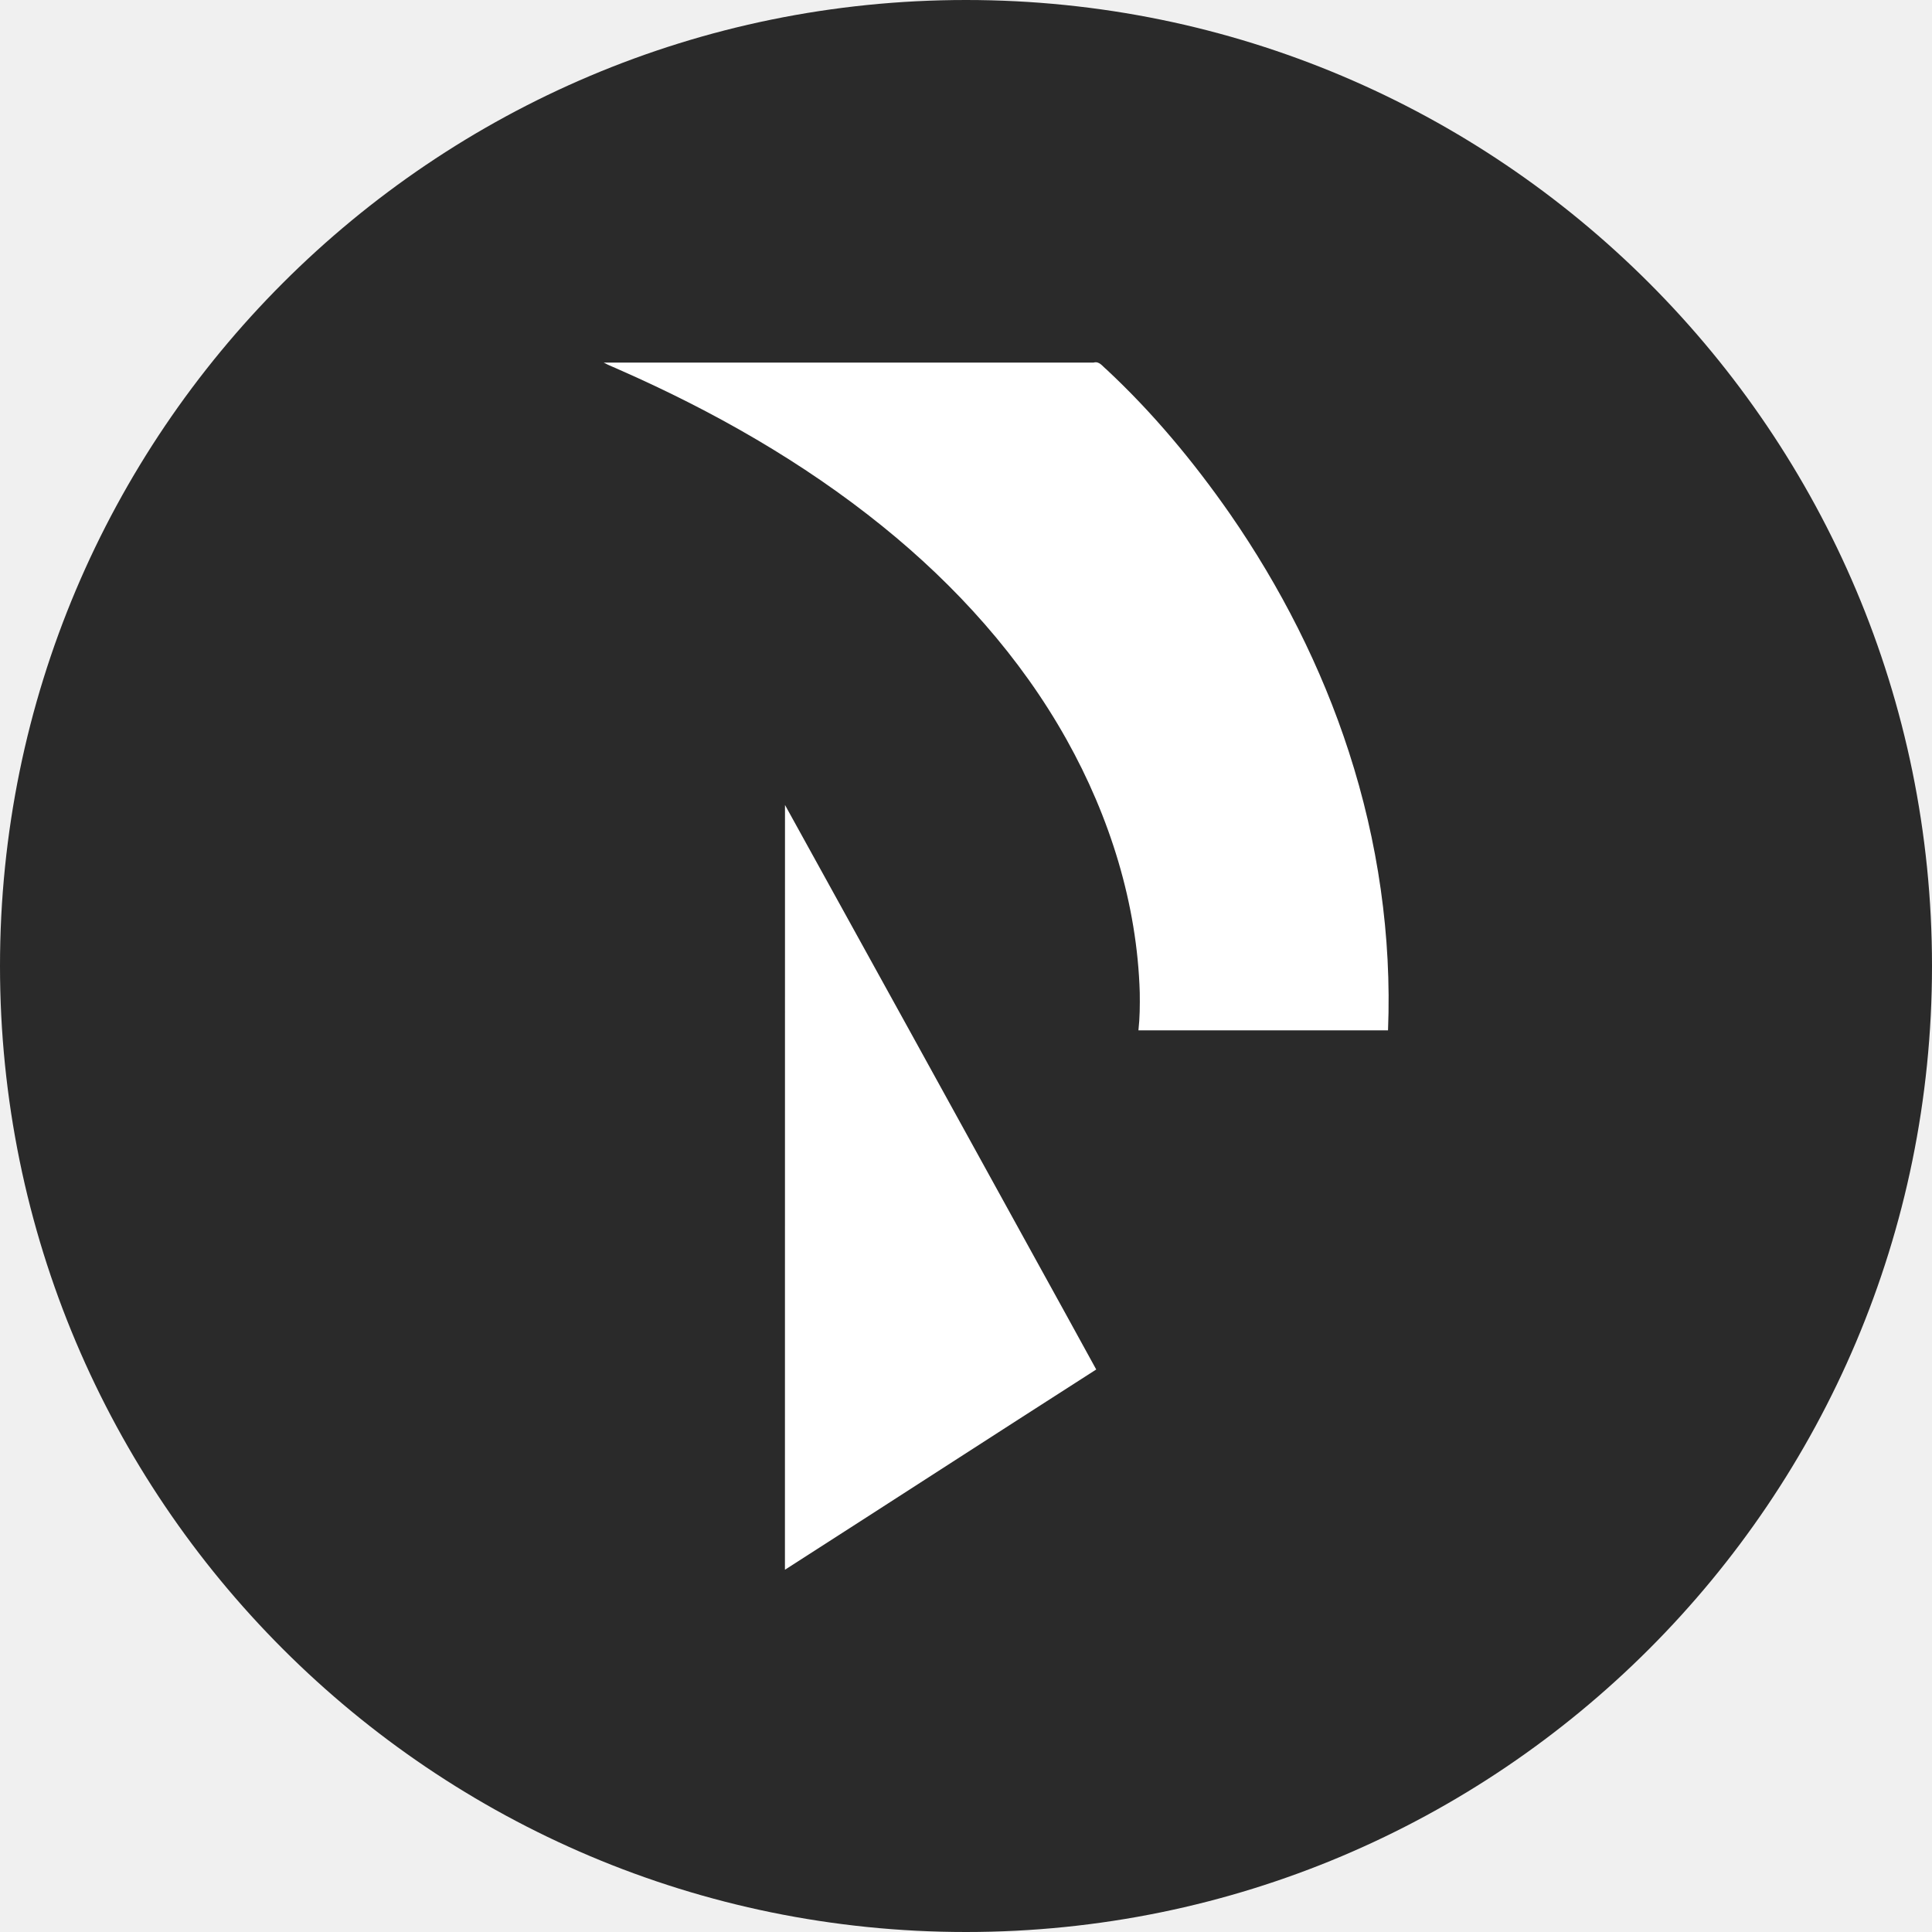
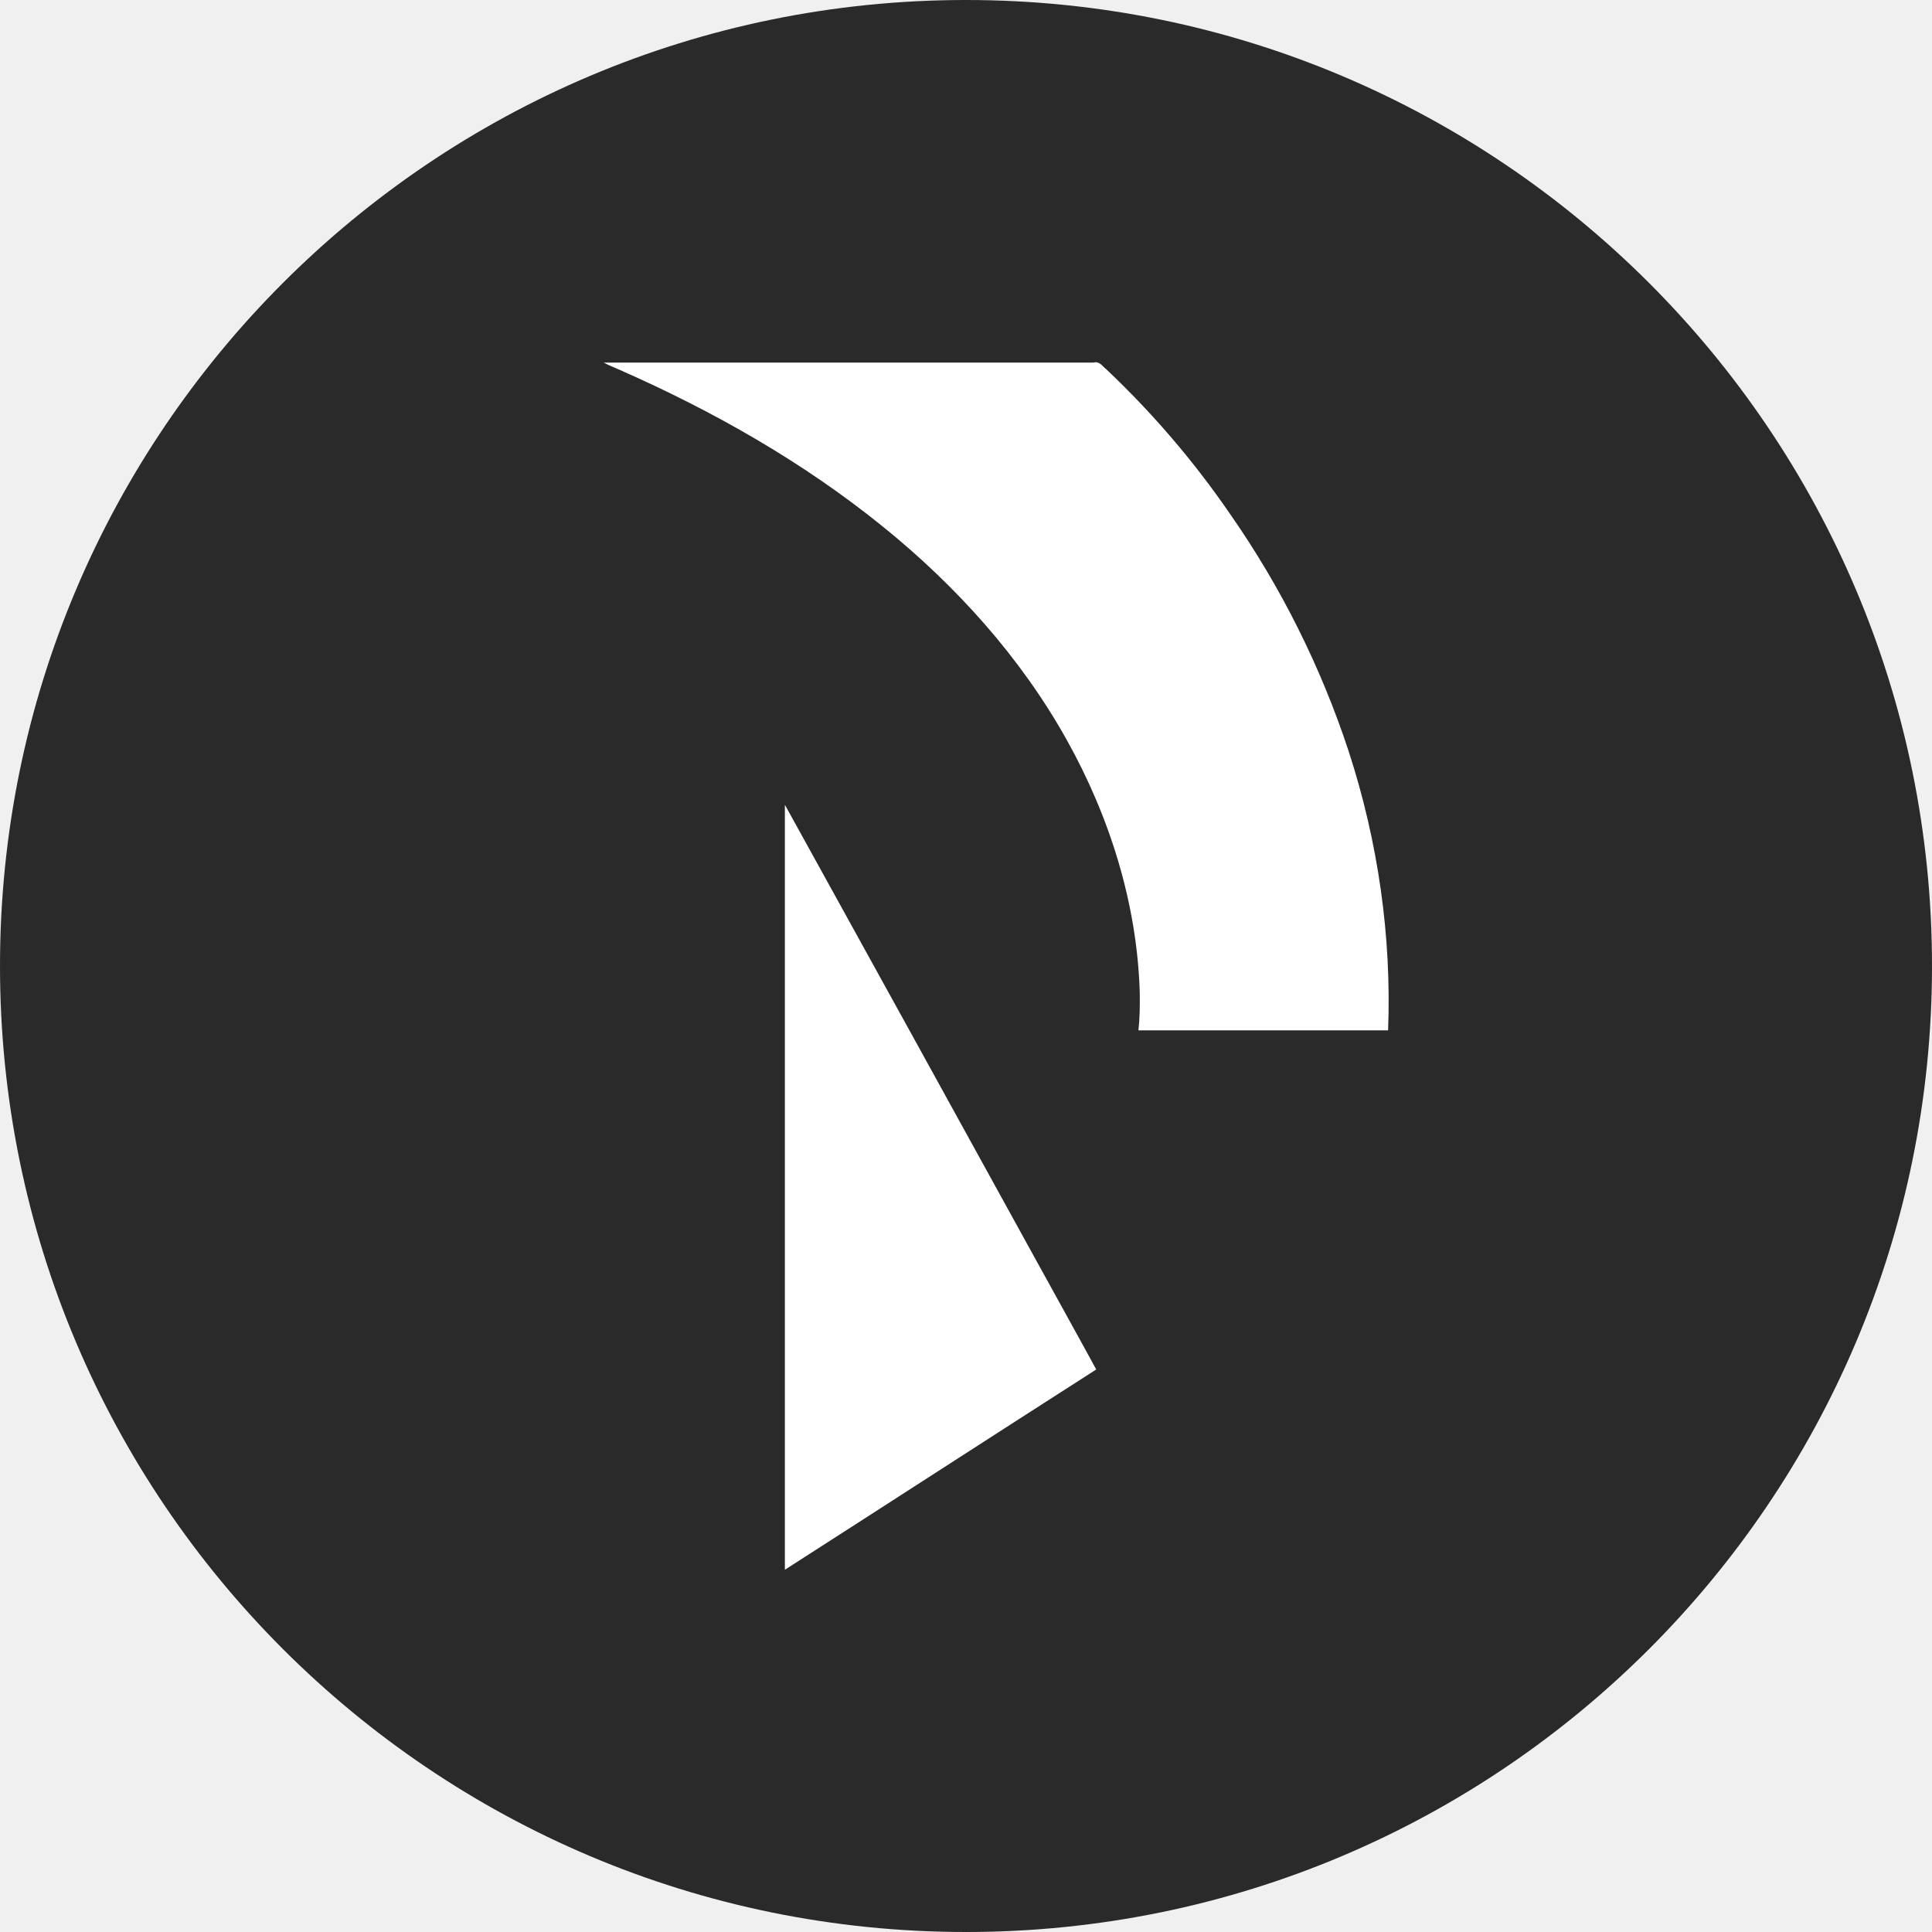
- <svg xmlns="http://www.w3.org/2000/svg" width="32" height="32" viewBox="0 0 32 32">
+ <svg xmlns="http://www.w3.org/2000/svg" width="32" height="32">
  <g fill="none">
    <circle cx="16" cy="16" r="16" fill="#2A2A2A" />
-     <path fill="#FFF" d="M10,6.006 L18.111,6.006 C18.209,5.977 18.259,6.066 18.323,6.116 C19.092,6.832 19.768,7.645 20.369,8.507 C21.208,9.718 21.886,11.047 22.341,12.452 C22.823,13.936 23.052,15.506 22.99,17.066 C21.612,17.066 20.234,17.066 18.856,17.066 C18.879,16.859 18.881,16.65 18.878,16.442 C18.835,14.971 18.381,13.528 17.666,12.25 C16.901,10.881 15.833,9.7 14.619,8.719 C13.297,7.65 11.809,6.806 10.258,6.124 C10.173,6.084 10.083,6.052 10,6.006 Z M13.002,13.333 C14.389,15.843 15.774,18.354 17.157,20.866 C17.49,21.472 17.826,22.076 18.157,22.683 C16.436,23.785 14.721,24.897 13.001,26 C13.002,21.778 13.002,17.555 13.002,13.333 Z" />
+     <path fill="#FFF" d="M10 6.006h8.111c.098-.03.148.06.212.11a14.88 14.88 0 0 1 2.046 2.39 15.153 15.153 0 0 1 1.972 3.946c.482 1.484.71 3.054.65 4.614h-4.135c.023-.207.025-.416.022-.624-.043-1.471-.497-2.914-1.212-4.192-.765-1.369-1.833-2.55-3.047-3.531-1.322-1.069-2.81-1.913-4.36-2.595-.086-.04-.176-.072-.259-.118zm3.002 7.327a4715.11 4715.11 0 0 1 4.155 7.533c.333.606.67 1.21 1 1.817C16.436 23.785 14.72 24.897 13 26V13.333z" />
  </g>
</svg>
